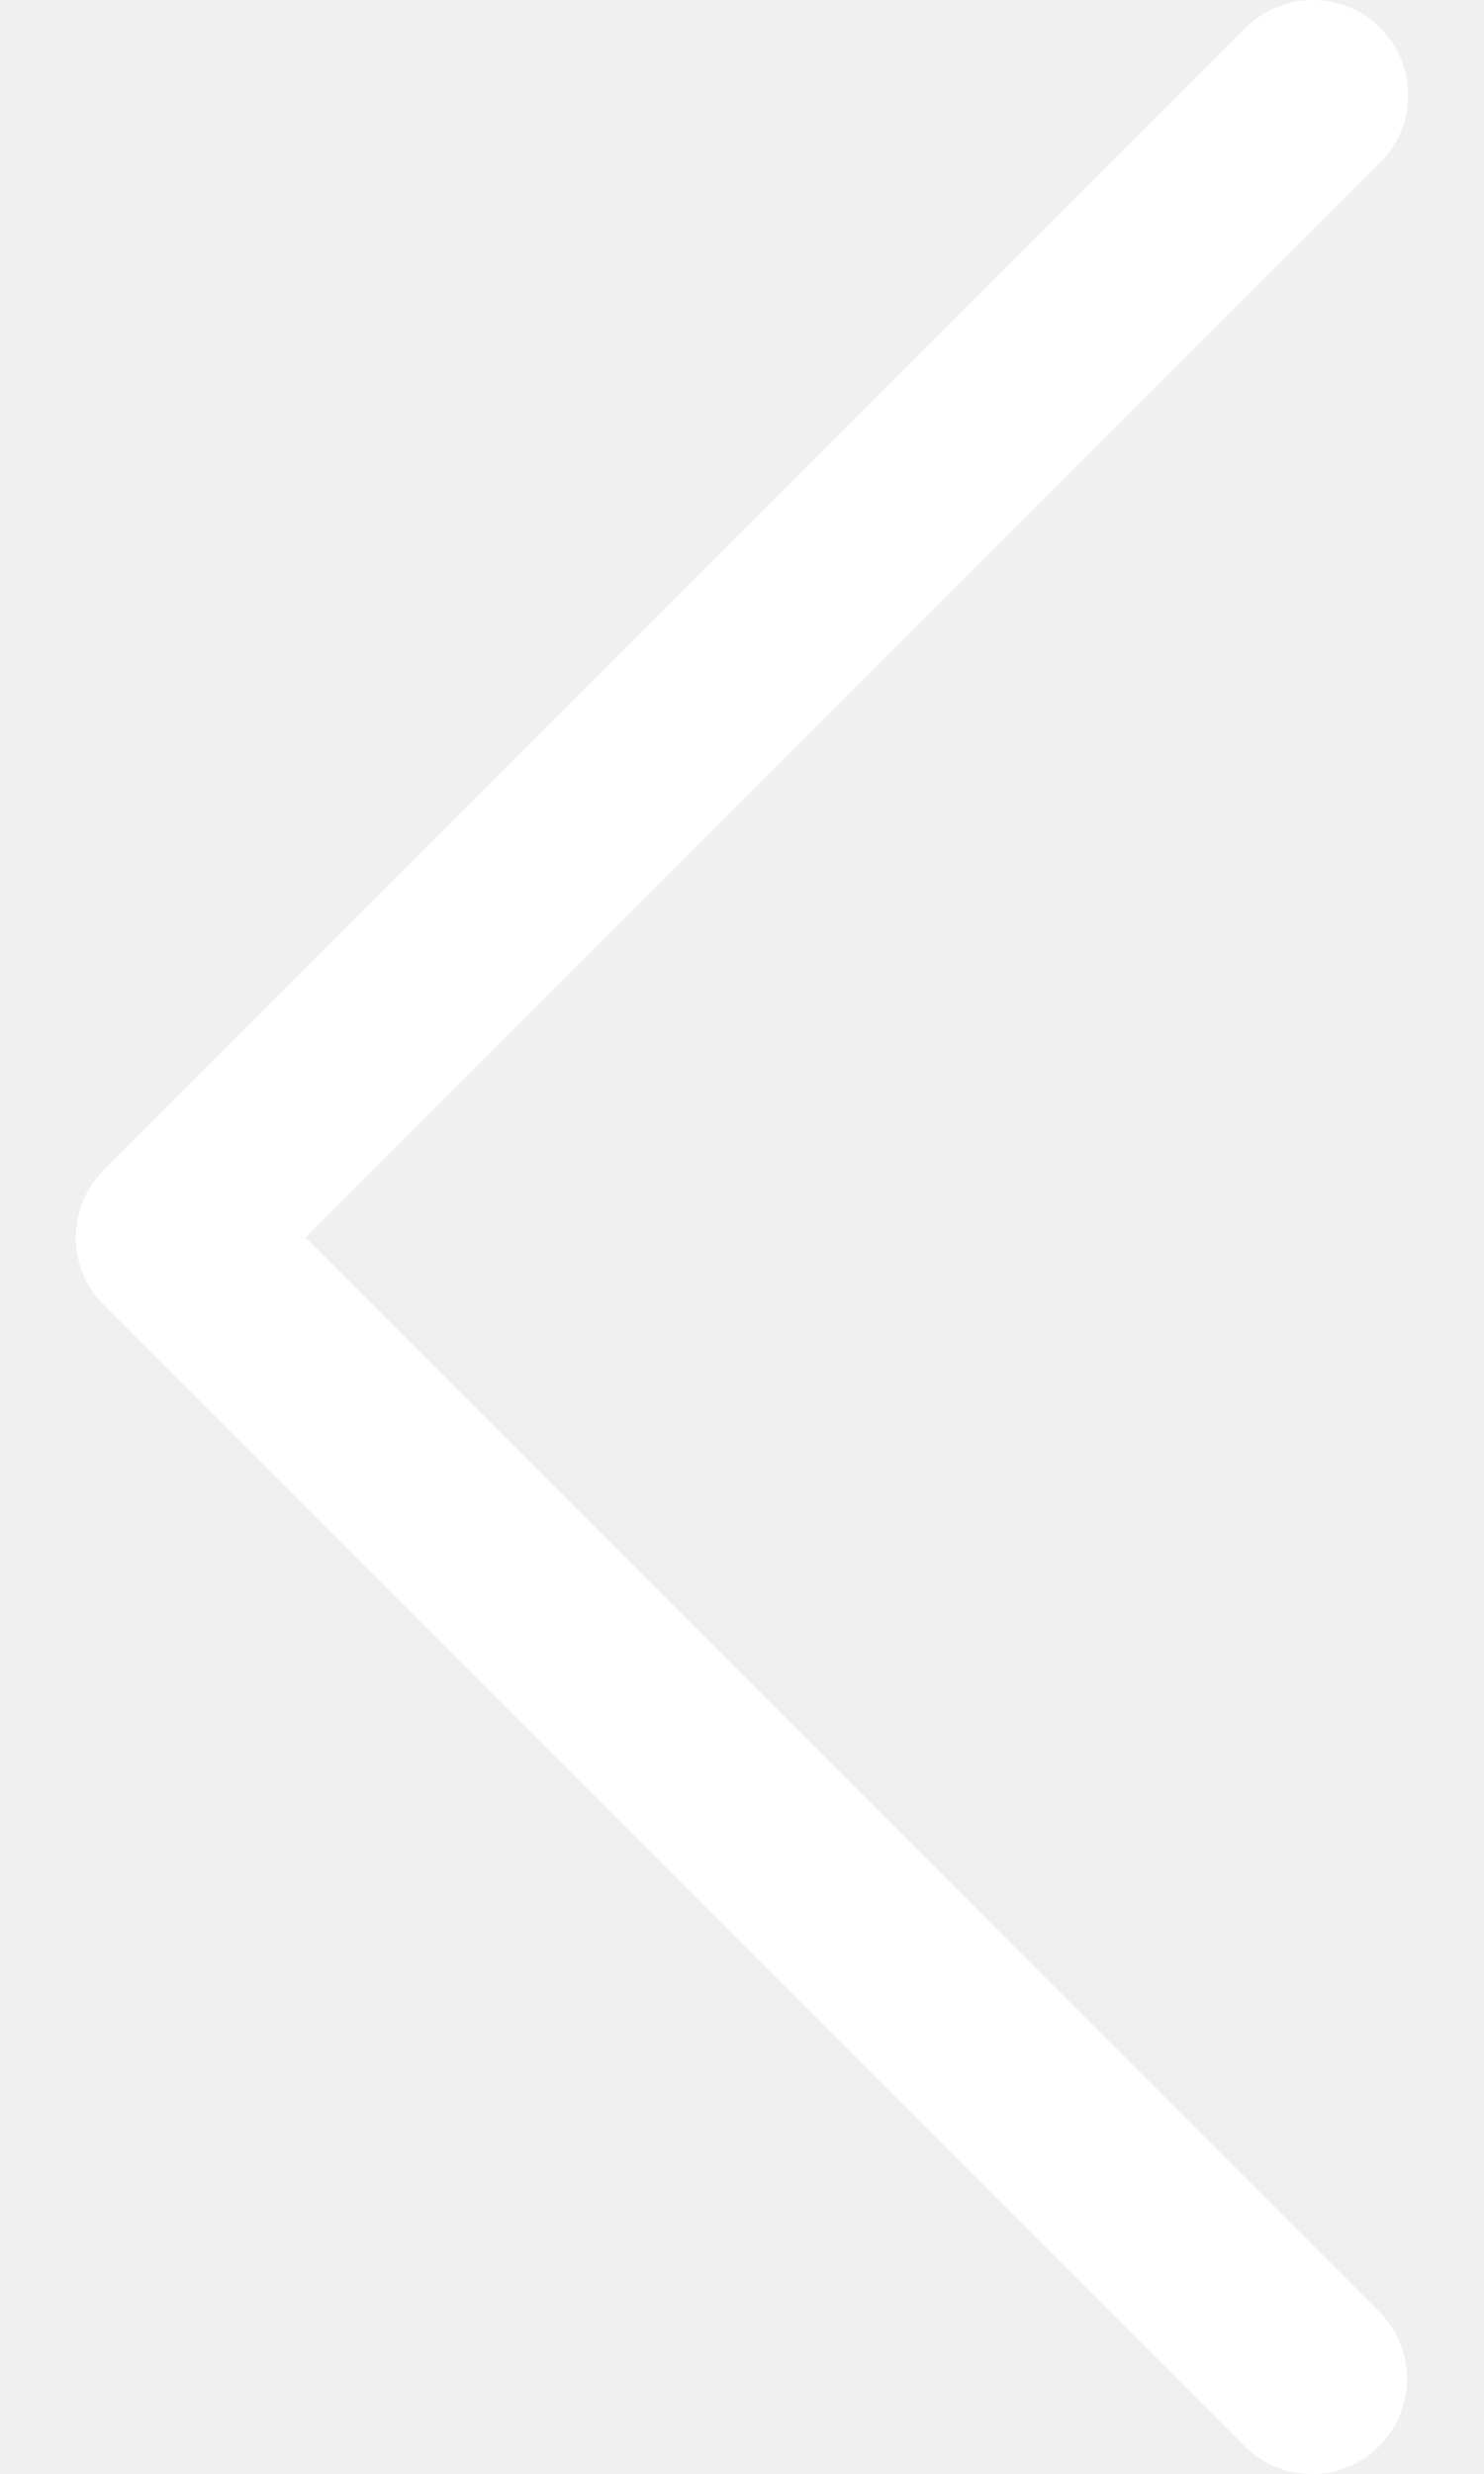
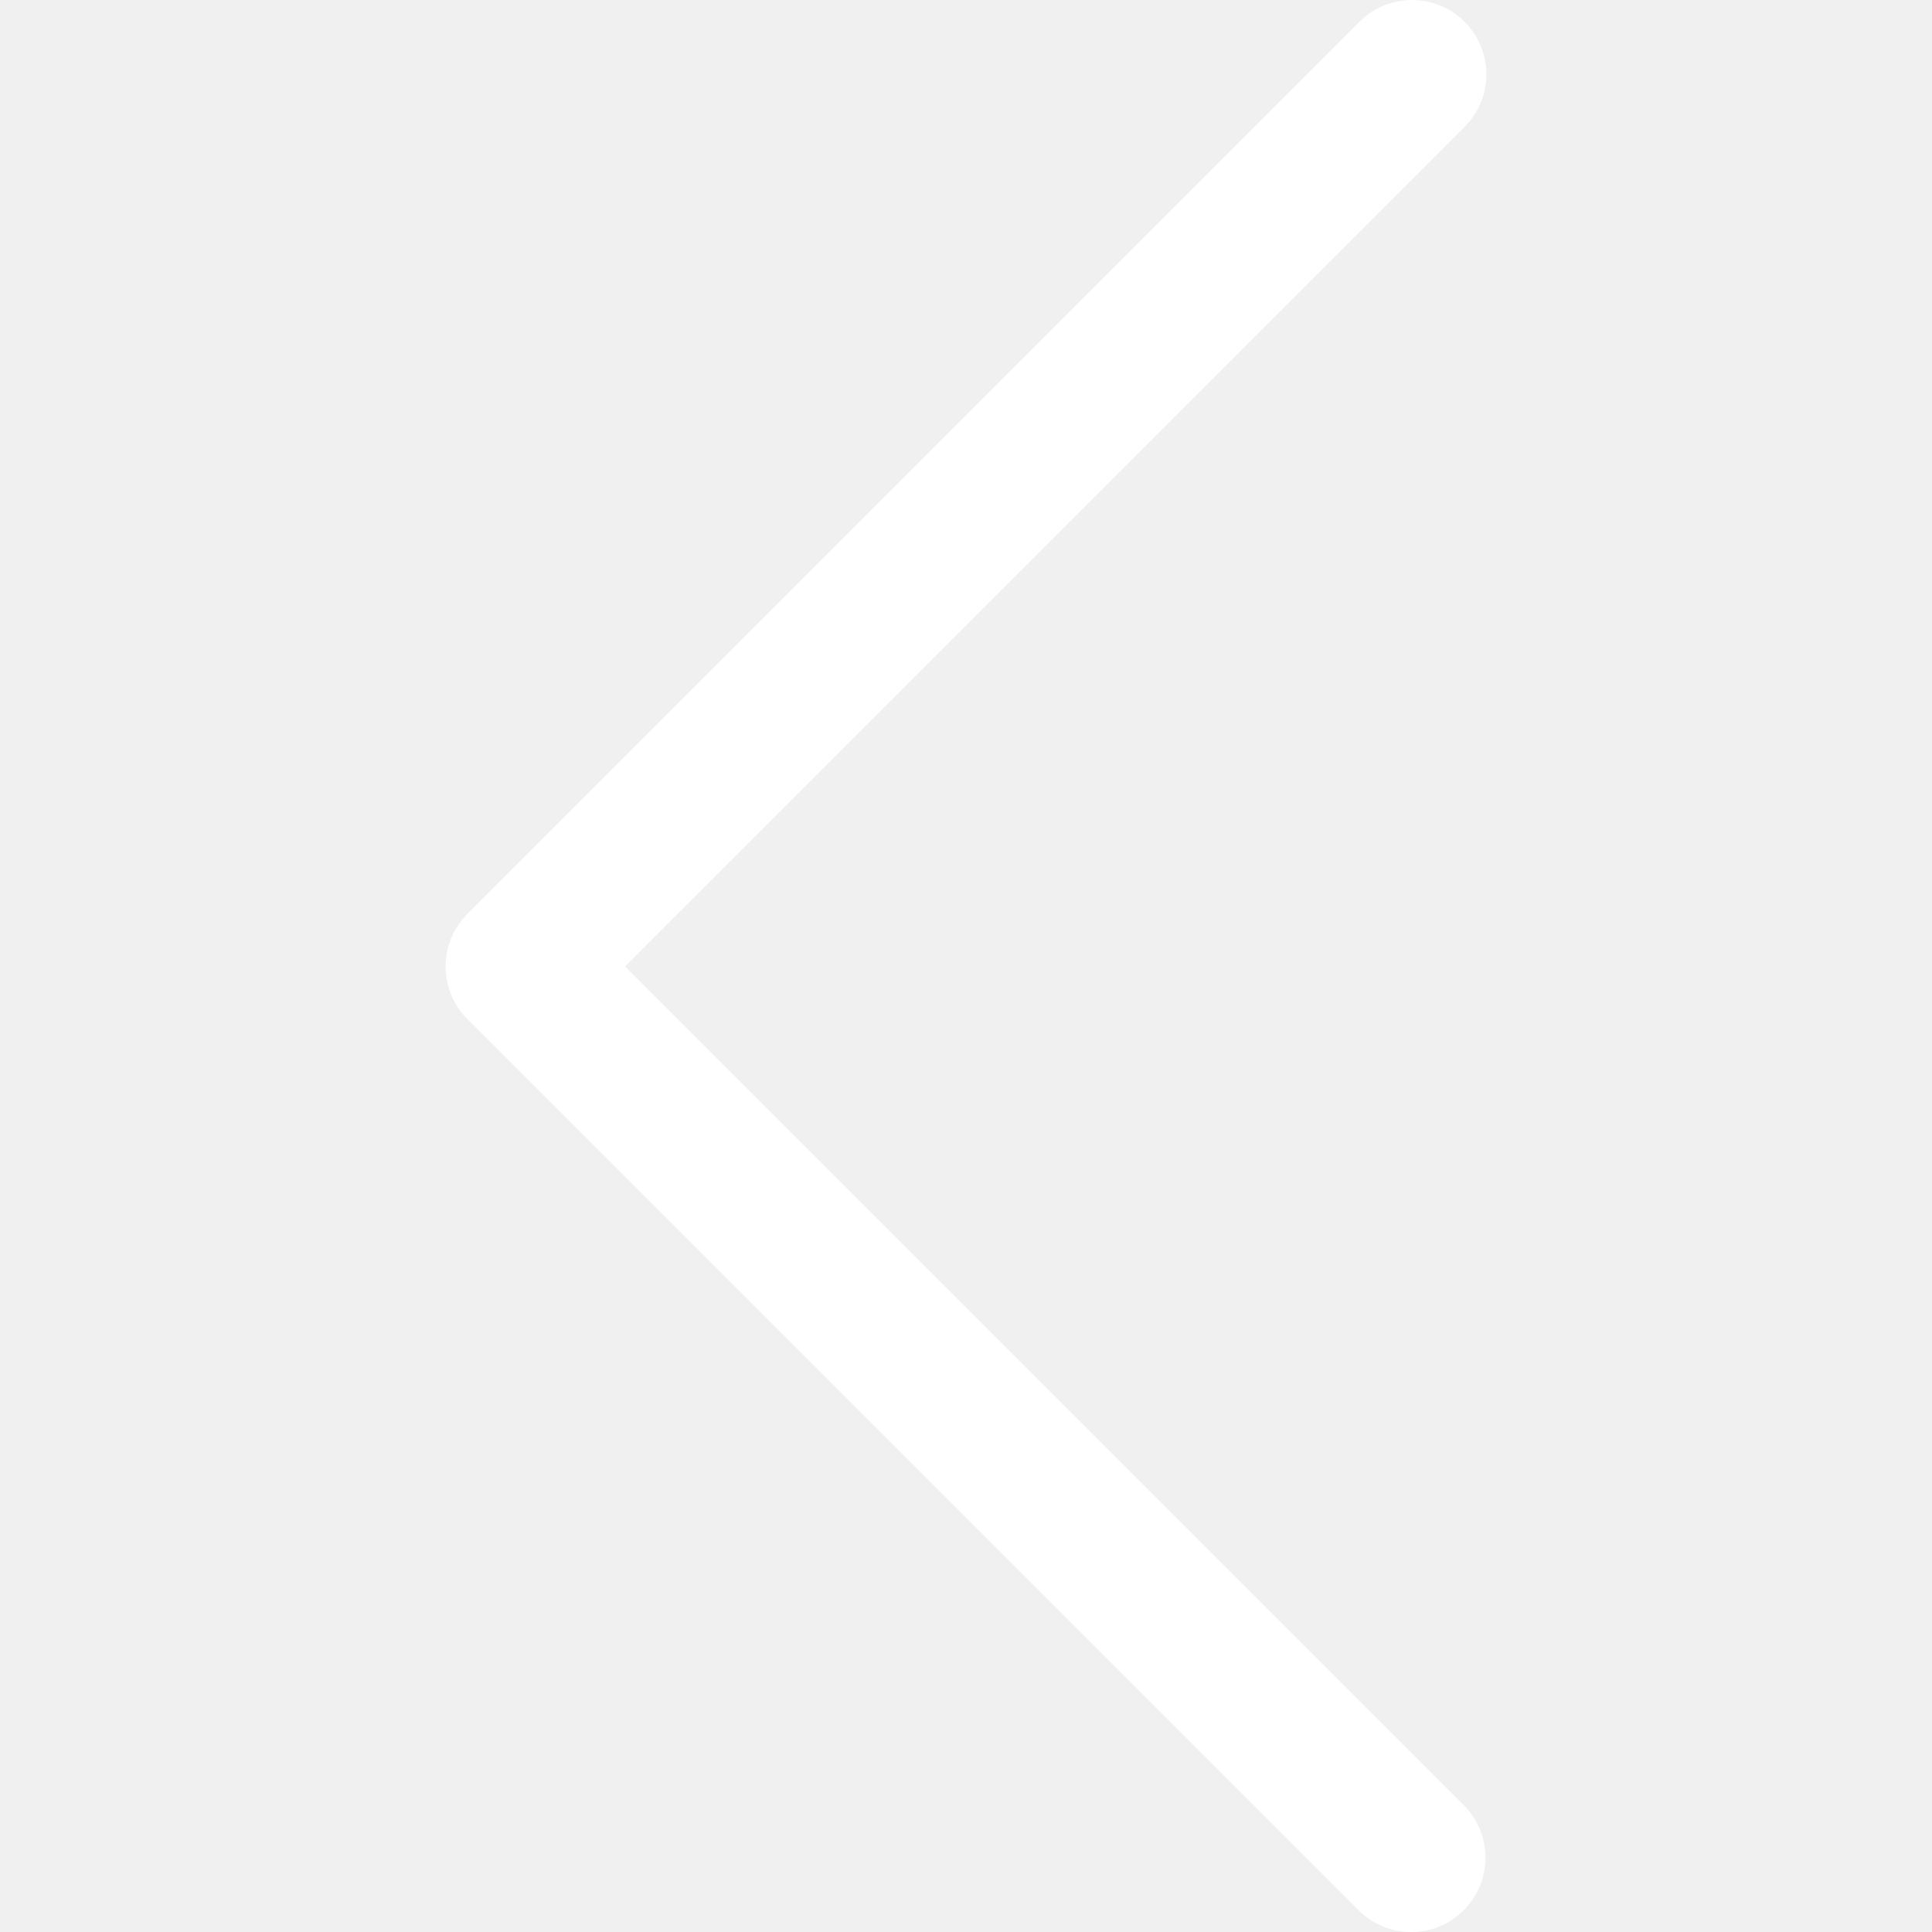
- <svg xmlns="http://www.w3.org/2000/svg" width="18" height="30" viewBox="0 0 18 30" fill="none">
-   <path d="M3.706 15.007L16.742 1.971C17.193 1.52 17.193 0.789 16.742 0.338C16.292 -0.112 15.561 -0.112 15.11 0.338L1.257 14.191C0.807 14.642 0.807 15.373 1.257 15.824L15.11 29.676C15.569 30.119 16.3 30.107 16.742 29.648C17.174 29.201 17.174 28.491 16.742 28.044L3.706 15.007Z" fill="white" />
+ <svg xmlns="http://www.w3.org/2000/svg" width="30" height="30" viewBox="0 0 30 30" fill="none">
+   <g clip-path="url(#clip0)">
+     <path d="M9.706 15.007L22.742 1.971C23.193 1.52 23.193 0.789 22.742 0.338C22.292 -0.112 21.561 -0.112 21.11 0.338L7.257 14.191C6.807 14.642 6.807 15.373 7.257 15.824L21.11 29.676C21.569 30.119 22.3 30.107 22.742 29.648C23.174 29.201 23.174 28.491 22.742 28.044L9.706 15.007Z" fill="white" />
+   </g>
+   <defs>
+     <clipPath id="clip0">
+       <rect width="30" height="30" fill="white" />
+     </clipPath>
+   </defs>
</svg>
